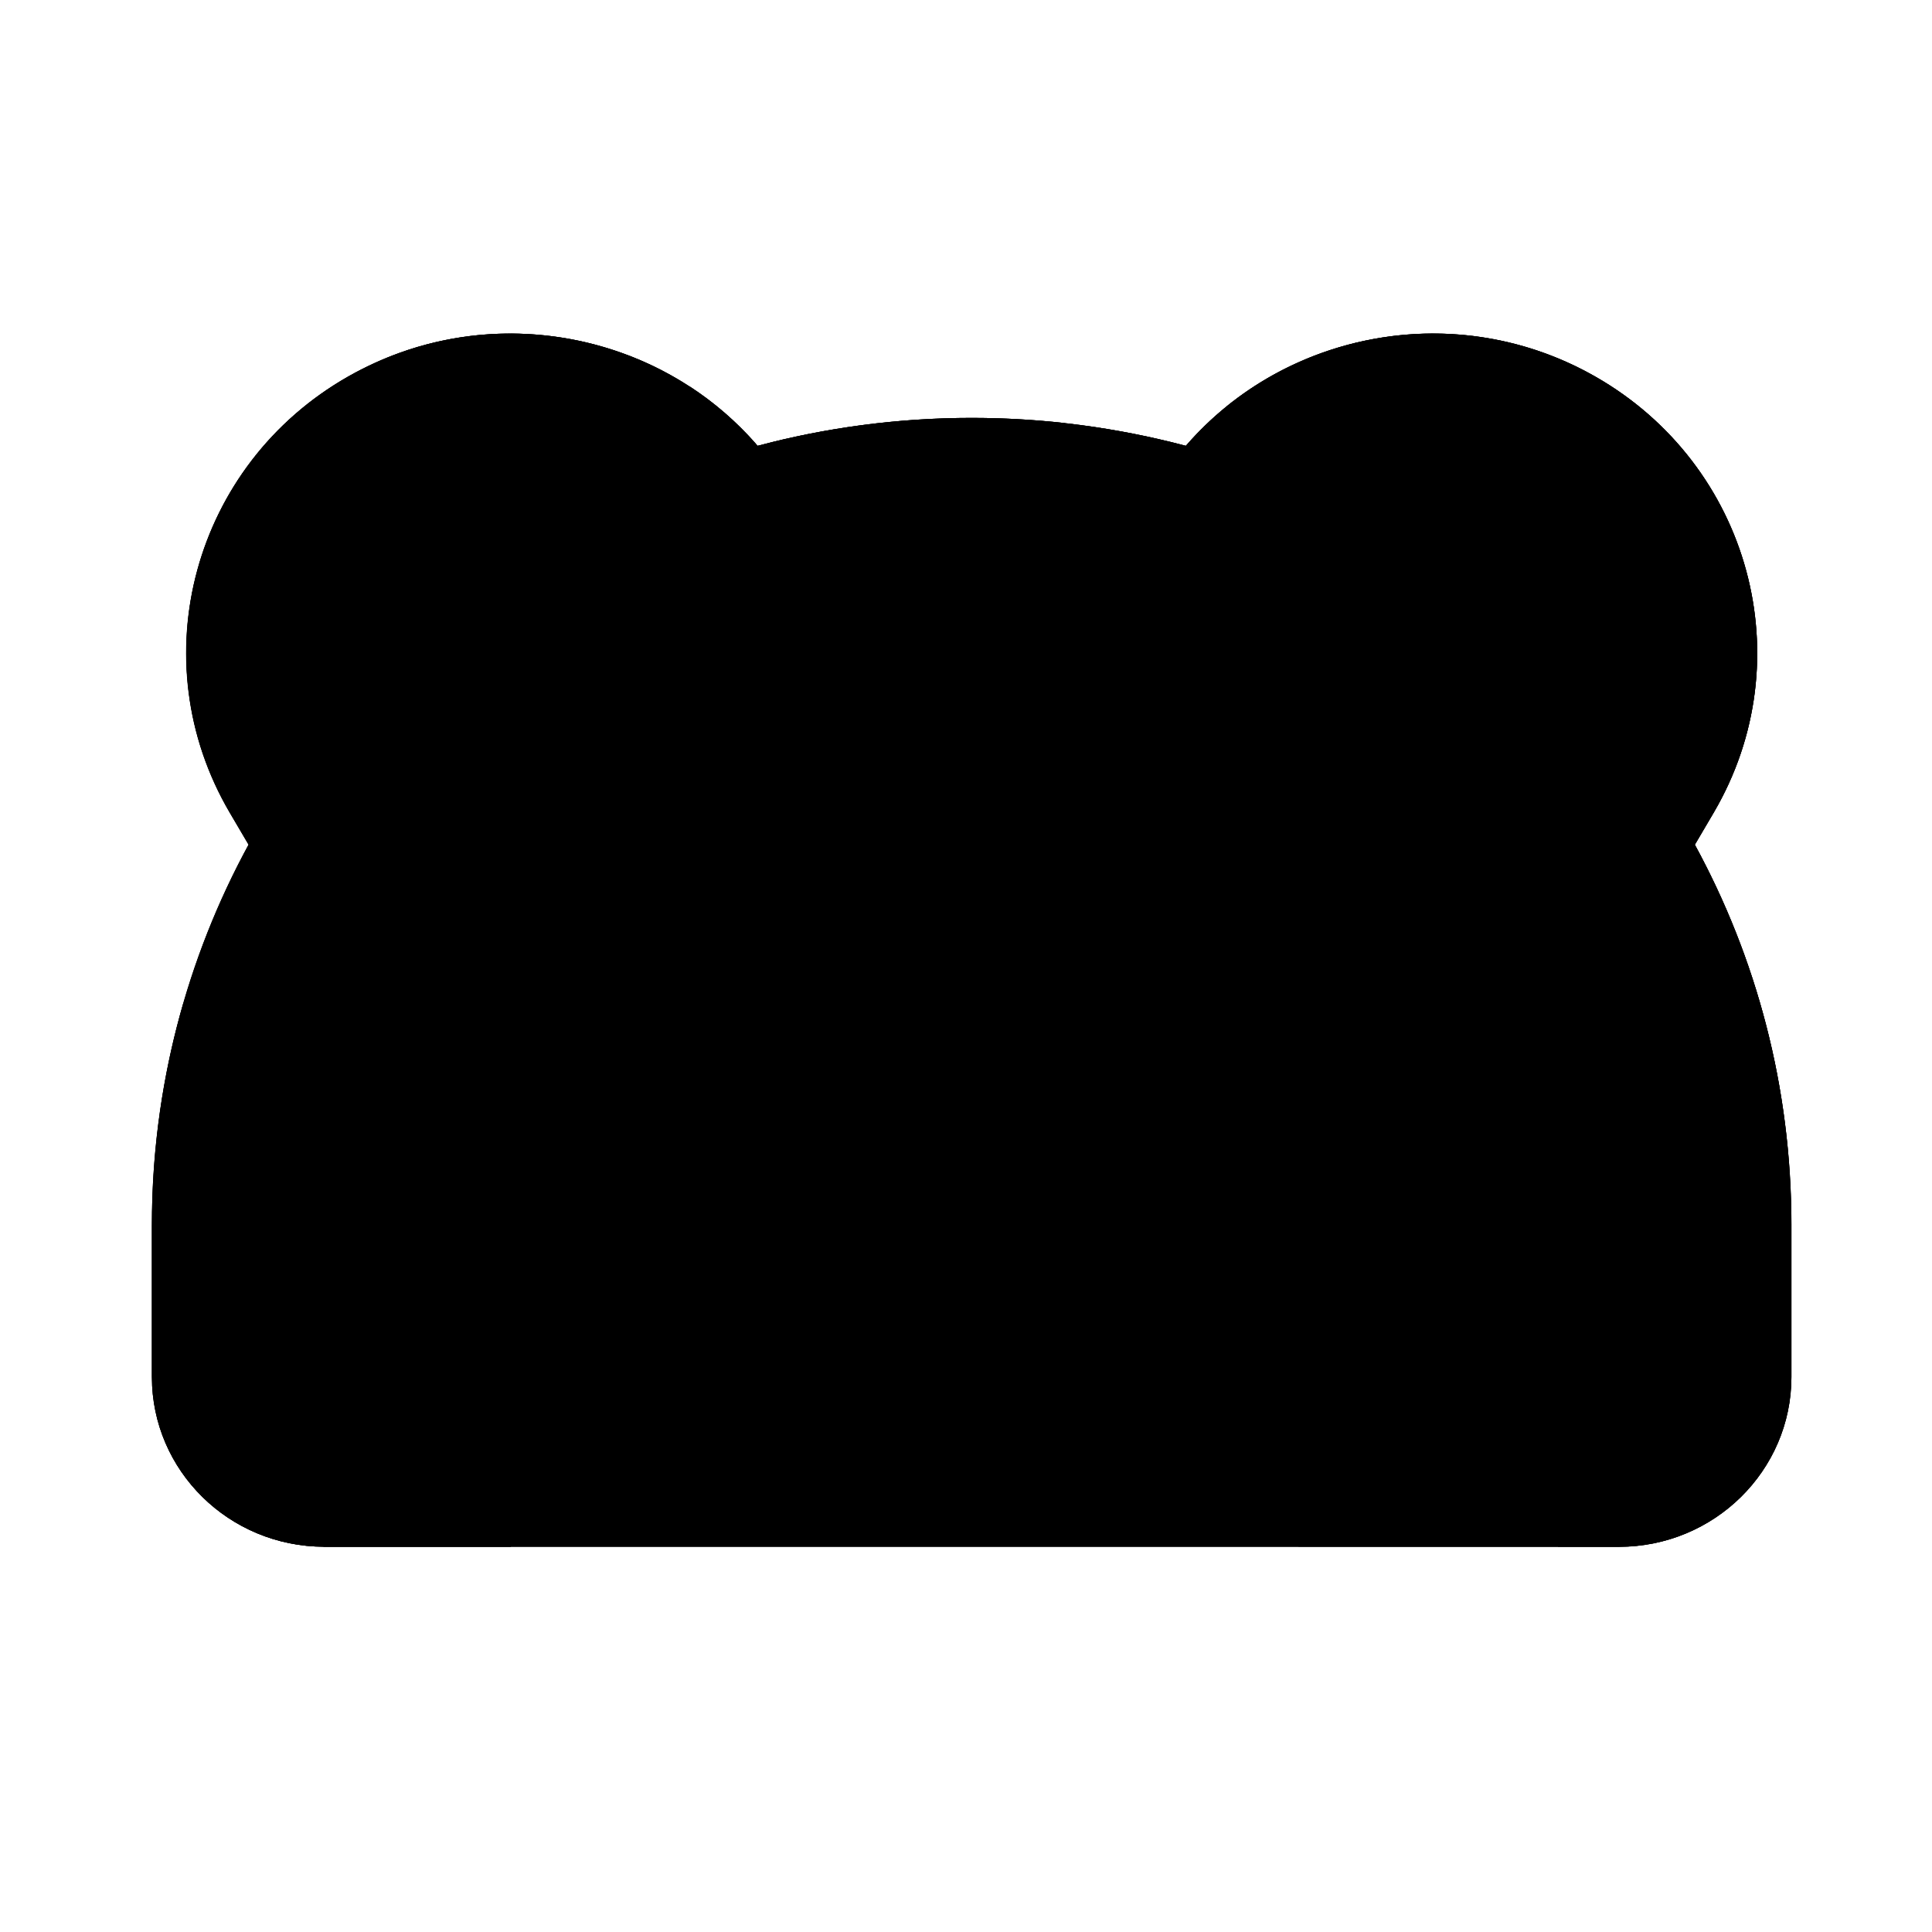
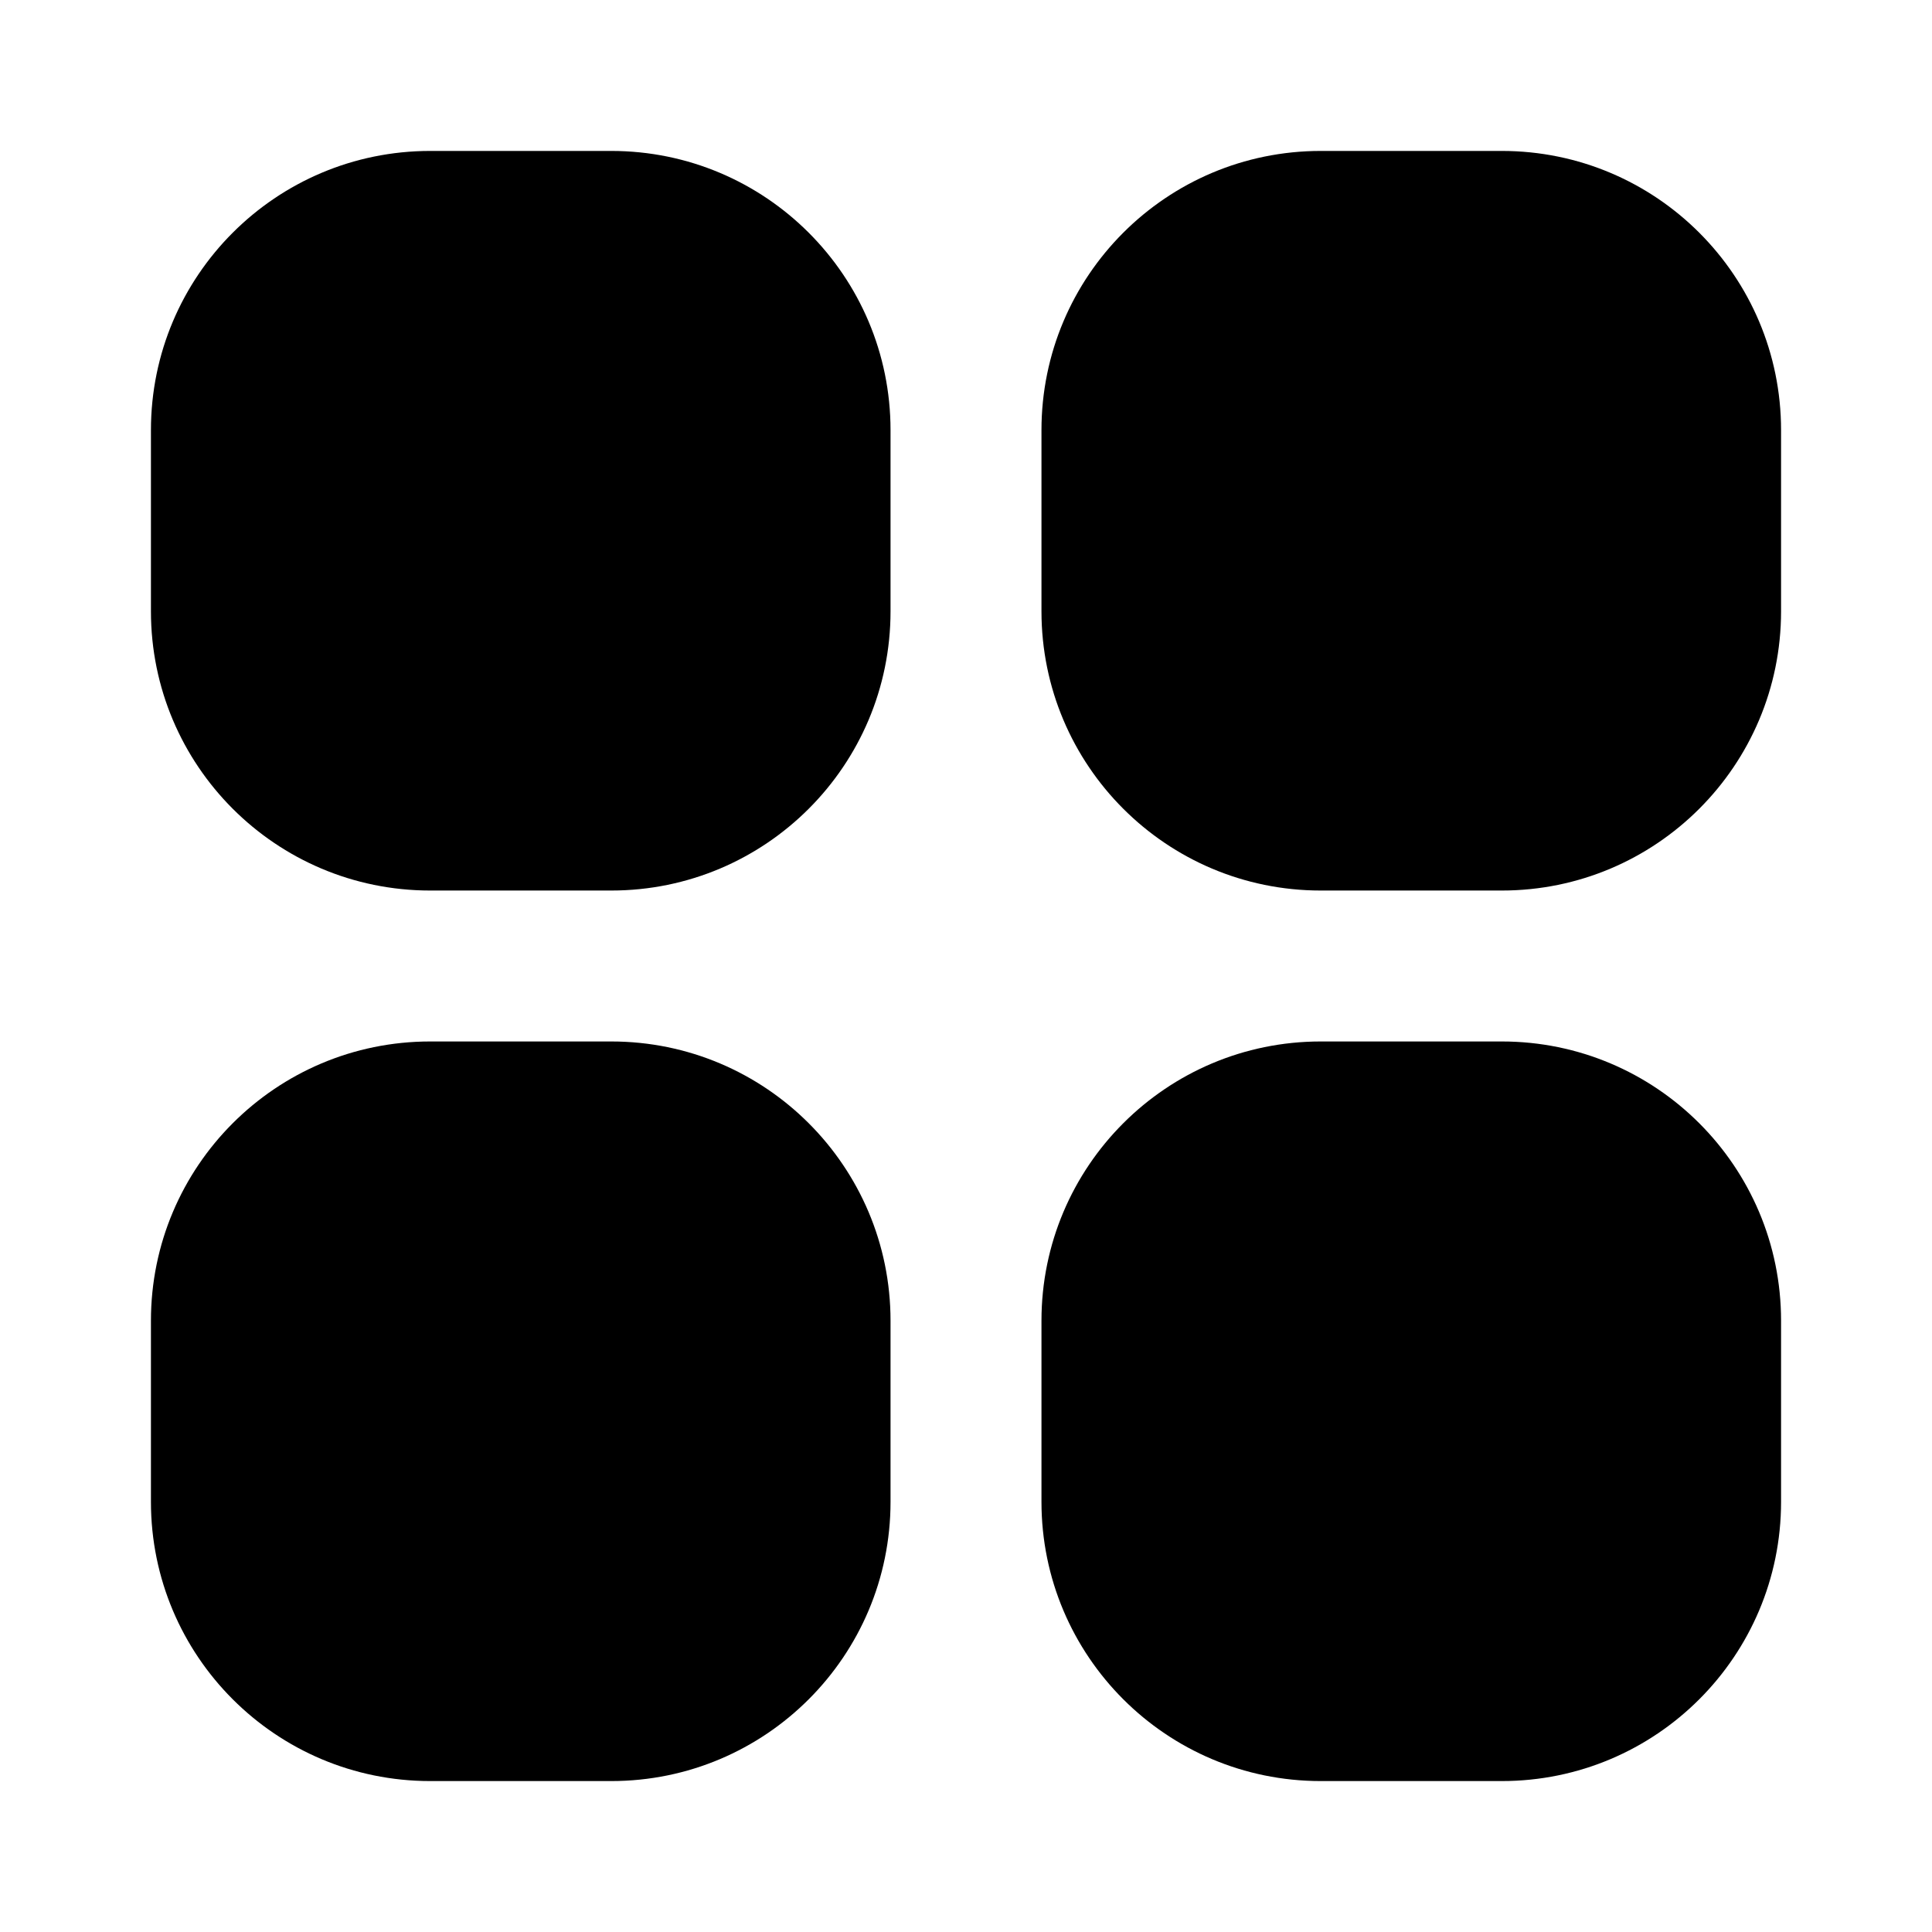
- <svg xmlns="http://www.w3.org/2000/svg" width="512" height="512" viewBox="0 0 1024 1024" fill="none">
+ <svg xmlns="http://www.w3.org/2000/svg" width="512" height="512" viewBox="0 0 512 512" fill="none">
  <g fill="#000000">
-     <path d="M898.3 447.7l10-17c47.5-80.9 19.3-184.4-62.9-231.2-73-41.5-164.1-24.3-216.9 36.8-36.2-9.6-74.2-14.8-113.5-14.8s-77.3 5.2-113.5 14.8c-52.7-61.1-143.8-78.3-216.9-36.8-82.2 46.7-110.4 150.2-62.9 231.2l10 17c-32.7 60-51.2 128.7-51.2 201.5v80.6c0 49.7 40.9 90 91.4 90H858c50.5 0 91.4-40.3 91.4-90v-80.6c0.1-72.9-18.4-141.5-51.1-201.5z" />
-     <path d="M924.9 392c20.9-72.8-10-152.9-79.6-192.5-19.1-10.9-39.4-17.7-60-20.8C850.8 234 900 307.8 924.9 392zM193.8 194.7c-3.1 1.5-6.1 3.1-9.1 4.8-46.6 26.5-75.8 71.2-83.8 119.7 23.5-46.8 55.1-88.9 92.9-124.5zM80.5 729.8c0 49.6 40.7 89.7 91 90-39.5-42.8-70.7-93.4-91-149.3v59.3zM949.5 729.8v-80.6c0-29.2-3-57.7-8.6-85.2-10 98.3-52 187.1-115.4 255.9h32.6c50.5-0.1 91.4-40.4 91.4-90.1z" />
-     <path d="M97.3 531.2c-10.9 37.5-16.8 77.1-16.8 118v21.4c20.3 55.8 51.5 106.4 91 149.3H271.1c-96.6-62.7-163.3-167.7-173.8-288.7zM898.3 447.7l10-17c7.3-12.5 12.8-25.4 16.6-38.7-24.9-84.2-74.2-158-139.5-213.3-27.7-4.2-55.8-1.5-81.8 7.3 96.7 69.7 159.7 183.3 159.7 311.6 0 135.1-69.8 253.8-175.3 322.2h137.5C888.9 751 930.9 662.2 940.9 564c-8.5-41.3-23-80.3-42.6-116.3zM268.9 176.8c-25.4 0.2-51.1 6-75.1 17.9-37.8 35.6-69.3 77.7-92.9 124.5-4.4 27-2.2 55.1 7.2 81.9 24.1-93.2 82.5-172.7 160.8-224.3z" />
-     <path d="M863.3 497.6c0-128.3-63-241.9-159.7-311.6-19.3 6.5-37.4 16.4-53.5 29.4 80.8 58.7 133.3 153.9 133.3 261.3 0 178.3-144.5 322.8-322.8 322.8S137.9 655 137.9 476.7c0-128.9 75.6-240.2 184.9-291.9-17.3-5.4-35.5-8.1-53.8-8-78.4 51.6-136.7 131.1-160.8 224.3 3.5 10.1 8.1 19.9 13.7 29.5l10 17c-14.3 26.3-25.9 54.3-34.4 83.5 10.5 121 77.2 226 173.8 288.6H688c105.5-68.3 175.3-187 175.3-322.1z" />
-     <path d="M137.9 476.7c0 178.3 144.5 322.8 322.8 322.8S783.5 655 783.5 476.7c0-107.5-52.5-202.7-133.3-261.3-7.7 6.3-15 13.3-21.6 20.9-20.9-5.5-42.4-9.6-64.4-12 83 43.9 139.5 131.1 139.5 231.6 0 144.6-117.2 261.9-261.9 261.9s-261.9-117.4-261.9-262c0-118.2 78.4-218.2 186-250.7-13.4-8.8-27.9-15.6-43.1-20.3-109.3 51.7-184.9 163-184.9 291.9z" />
-     <path d="M179.9 455.8c0 144.6 117.2 261.9 261.9 261.9s261.9-117.2 261.9-261.9c0-100.4-56.5-187.6-139.5-231.6-16.1-1.8-32.5-2.7-49.1-2.7-36.7 0-72.3 4.5-106.3 12.9 4.6-0.3 9.3-0.5 14-0.5 111 0 200.9 90 200.9 200.9s-90 200.9-200.9 200.9-200.9-90-200.9-200.9c0-103.5 78.2-188.7 178.7-199.7-10.3-11.7-22-21.8-34.7-30.1-107.7 32.6-186 132.6-186 250.8z" />
-     <path d="M221.9 434.9c0 111 90 200.9 200.9 200.9s200.9-90 200.9-200.9S533.7 234 422.8 234c-4.7 0-9.4 0.2-14 0.5l-7.2 1.8c-0.3-0.4-0.7-0.7-1-1.1-100.5 11-178.7 96.2-178.7 199.7z m182-160.9c77.3 0 140 62.7 140 140s-62.7 140-140 140-140-62.7-140-140 62.6-140 140-140z" />
-     <path d="M403.9 414m-140 0a140 140 0 1 0 280 0 140 140 0 1 0-280 0Z" />
-     <path d="M270.5 194.8c45.4 0 88.2 19.4 117.4 53.3l7.4 8.5 10.9-2.9c35.4-9.4 72-14.2 108.9-14.2 36.9 0 73.5 4.8 108.9 14.2l10.9 2.9 7.4-8.5c29.2-33.8 72-53.3 117.4-53.3 26.9 0 53.5 7 76.9 20.3 35.8 20.3 61.3 53.2 71.8 92.4 10.4 38.8 4.9 79.3-15.5 114l-10 17-5.1 8.8 4.9 8.9c15.8 29.1 28 60 36.2 91.9 8.5 32.8 12.8 66.9 12.8 101.1v80.6c0 39.7-32.9 72-73.4 72H172c-40.5 0-73.4-32.3-73.4-72v-80.6c0-34.2 4.3-68.2 12.8-101.1 8.2-31.9 20.4-62.8 36.2-91.9l4.9-8.9-5.1-8.8-10-17c-20.4-34.7-25.9-75.2-15.5-114 10.5-39.3 36-72.1 71.8-92.4 23.3-13.3 49.9-20.3 76.8-20.3m0-18c-29.2 0-58.7 7.3-85.8 22.7-82.2 46.7-110.4 150.2-62.9 231.2l10 17c-32.7 60-51.2 128.7-51.2 201.5v80.6c0 49.7 40.9 90 91.4 90h686.1c50.5 0 91.4-40.3 91.4-90v-80.6c0-72.9-18.5-141.5-51.2-201.5l10-17c47.5-80.9 19.3-184.4-62.9-231.2-27.1-15.4-56.6-22.7-85.8-22.7-49.5 0-97.9 21.1-131.1 59.5-36.2-9.6-74.2-14.8-113.5-14.8s-77.3 5.2-113.5 14.8c-33.1-38.4-81.5-59.5-131-59.5z" />
-     <path d="M515 492.5c-124.8 0-225.9 77.7-225.9 154.5S390.3 770.5 515 770.5c124.8 0 225.9-46.8 225.9-123.6S639.8 492.5 515 492.5z m0 121.6c-38.4 0-69.5-11.7-69.5-30.9s31.1-38.6 69.5-38.6 69.5 19.4 69.5 38.6c0.1 19.2-31.1 30.9-69.5 30.9z" />
-     <path d="M162.3 546.9c-2 0-4-0.3-5.9-1-9.4-3.3-14.4-13.5-11.1-22.9 24.6-70.7 60.5-117.3 62-119.3 6.1-7.8 17.4-9.3 25.3-3.1 7.8 6.1 9.2 17.4 3.2 25.2-0.3 0.4-33.9 44.1-56.5 109-2.5 7.5-9.5 12.1-17 12.1zM144.8 616c-1.2 0-2.4-0.1-3.6-0.4-9.7-2-16.1-11.4-14.1-21.2l2.2-11c2-9.7 11.4-16.1 21.2-14.1 9.7 2 16.1 11.4 14.1 21.2l-2.2 11c-1.7 8.6-9.2 14.5-17.6 14.5z" />
+     <rect x="40" y="40" width="196" height="196" rx="74" />
+     <rect x="276" y="40" width="196" height="196" rx="74" />
+     <rect x="40" y="276" width="196" height="196" rx="74" />
+     <rect x="276" y="276" width="196" height="196" rx="74" />
  </g>
</svg>
